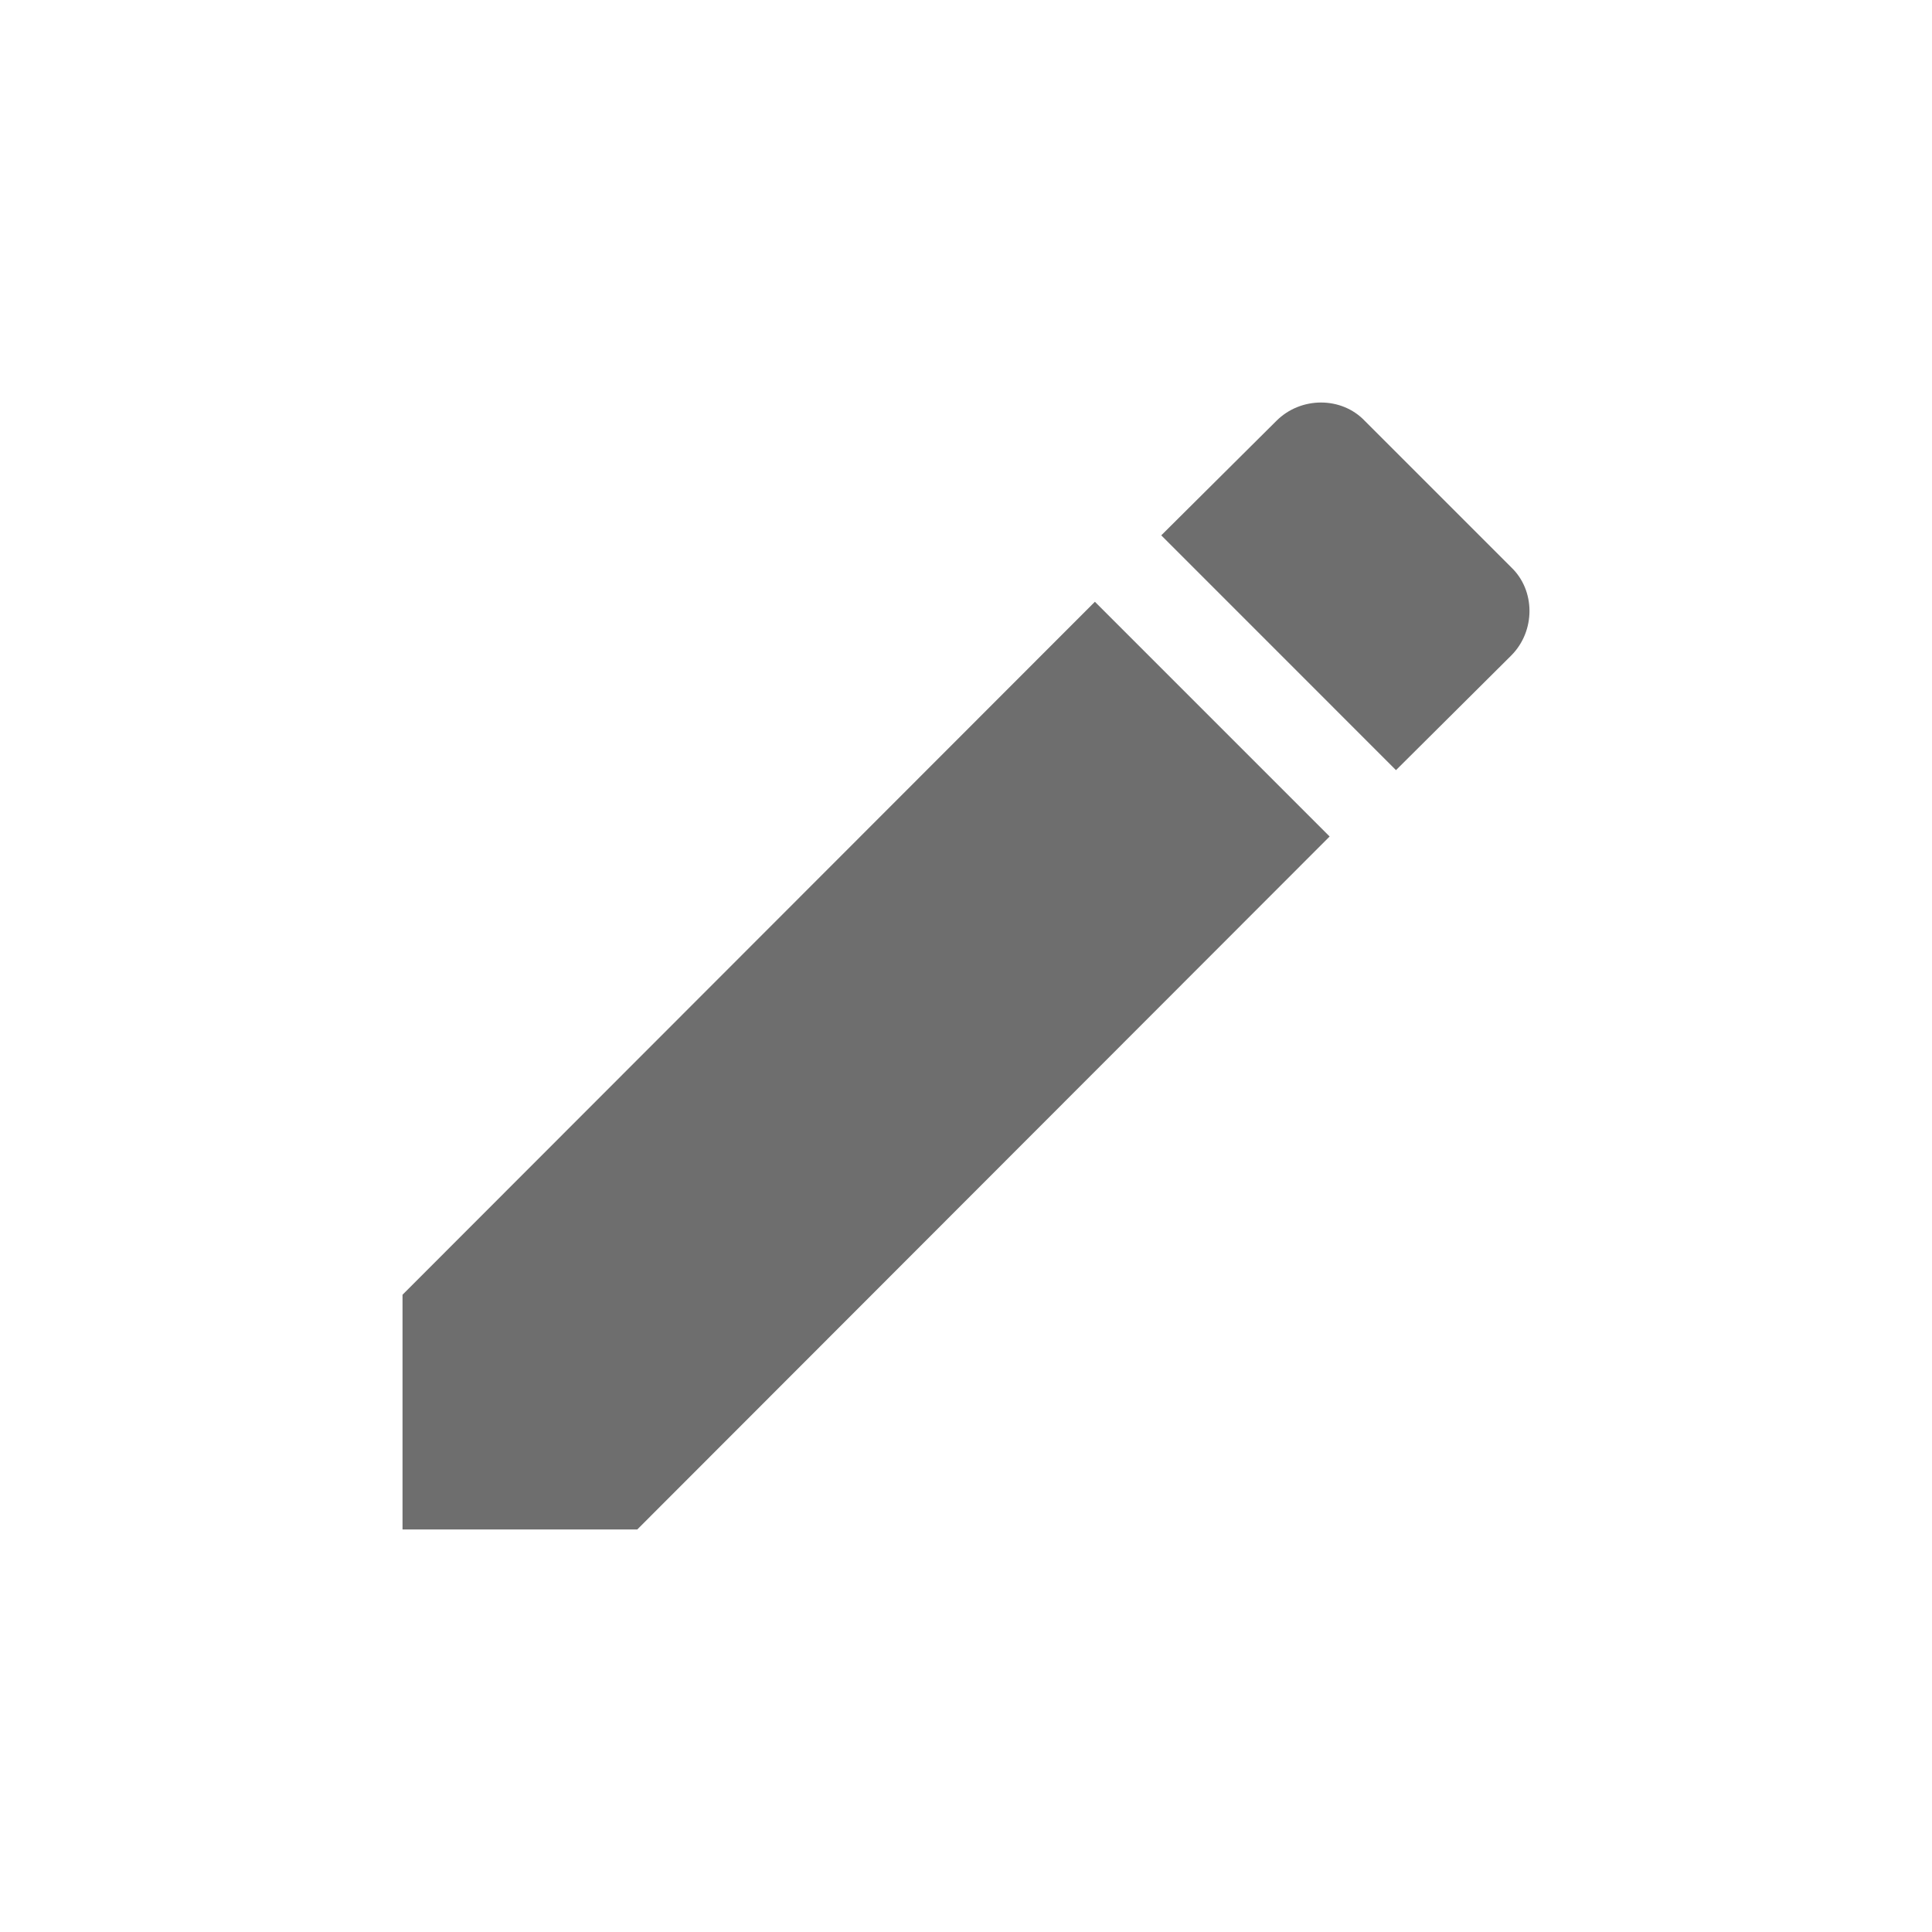
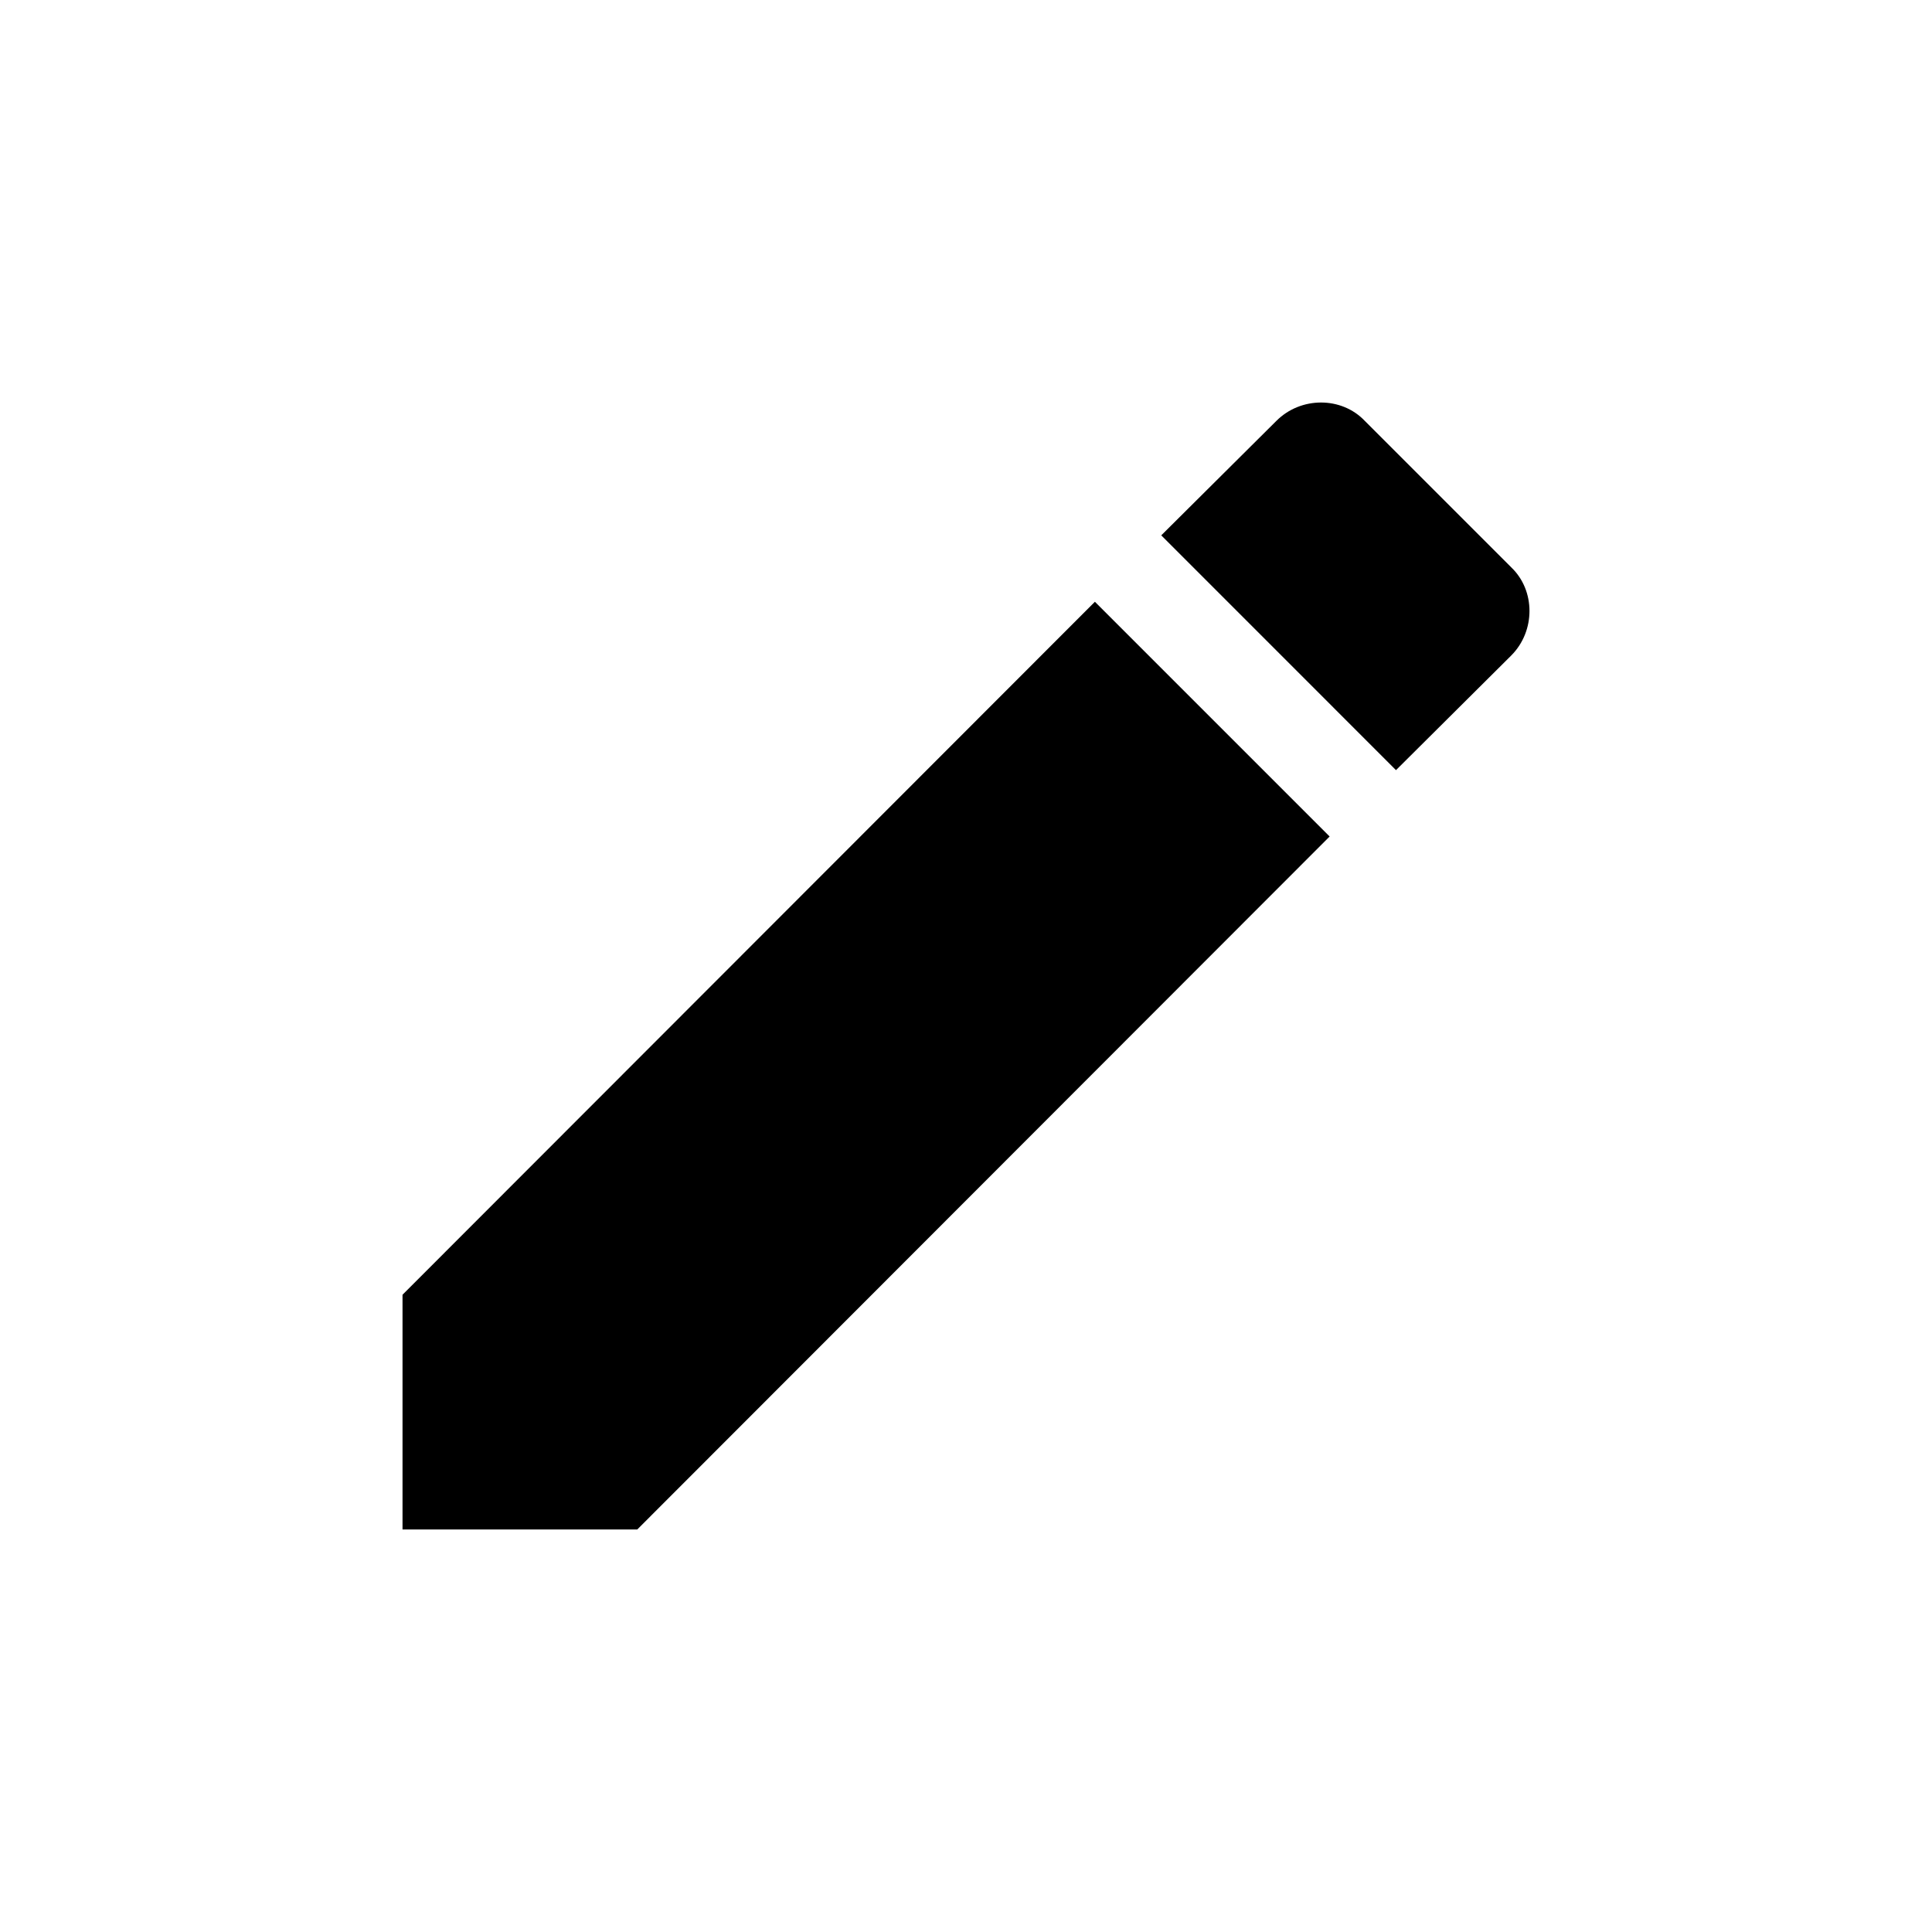
<svg xmlns="http://www.w3.org/2000/svg" width="32" height="32" viewBox="0 0 32 32" fill="none">
-   <path d="M25.03 10.858C25.434 10.454 25.434 9.78 25.03 9.396L22.604 6.97C22.22 6.566 21.546 6.566 21.142 6.97L19.234 8.867L23.122 12.756M6.667 21.445V25.333H10.555L22.023 13.855L18.135 9.967L6.667 21.445Z" fill="#6E6E6E" />
+   <path d="M25.03 10.858C25.434 10.454 25.434 9.78 25.03 9.396L22.604 6.97C22.22 6.566 21.546 6.566 21.142 6.97L19.234 8.867L23.122 12.756M6.667 21.445V25.333H10.555L22.023 13.855L18.135 9.967L6.667 21.445Z" fill="currentColor" />
</svg>
